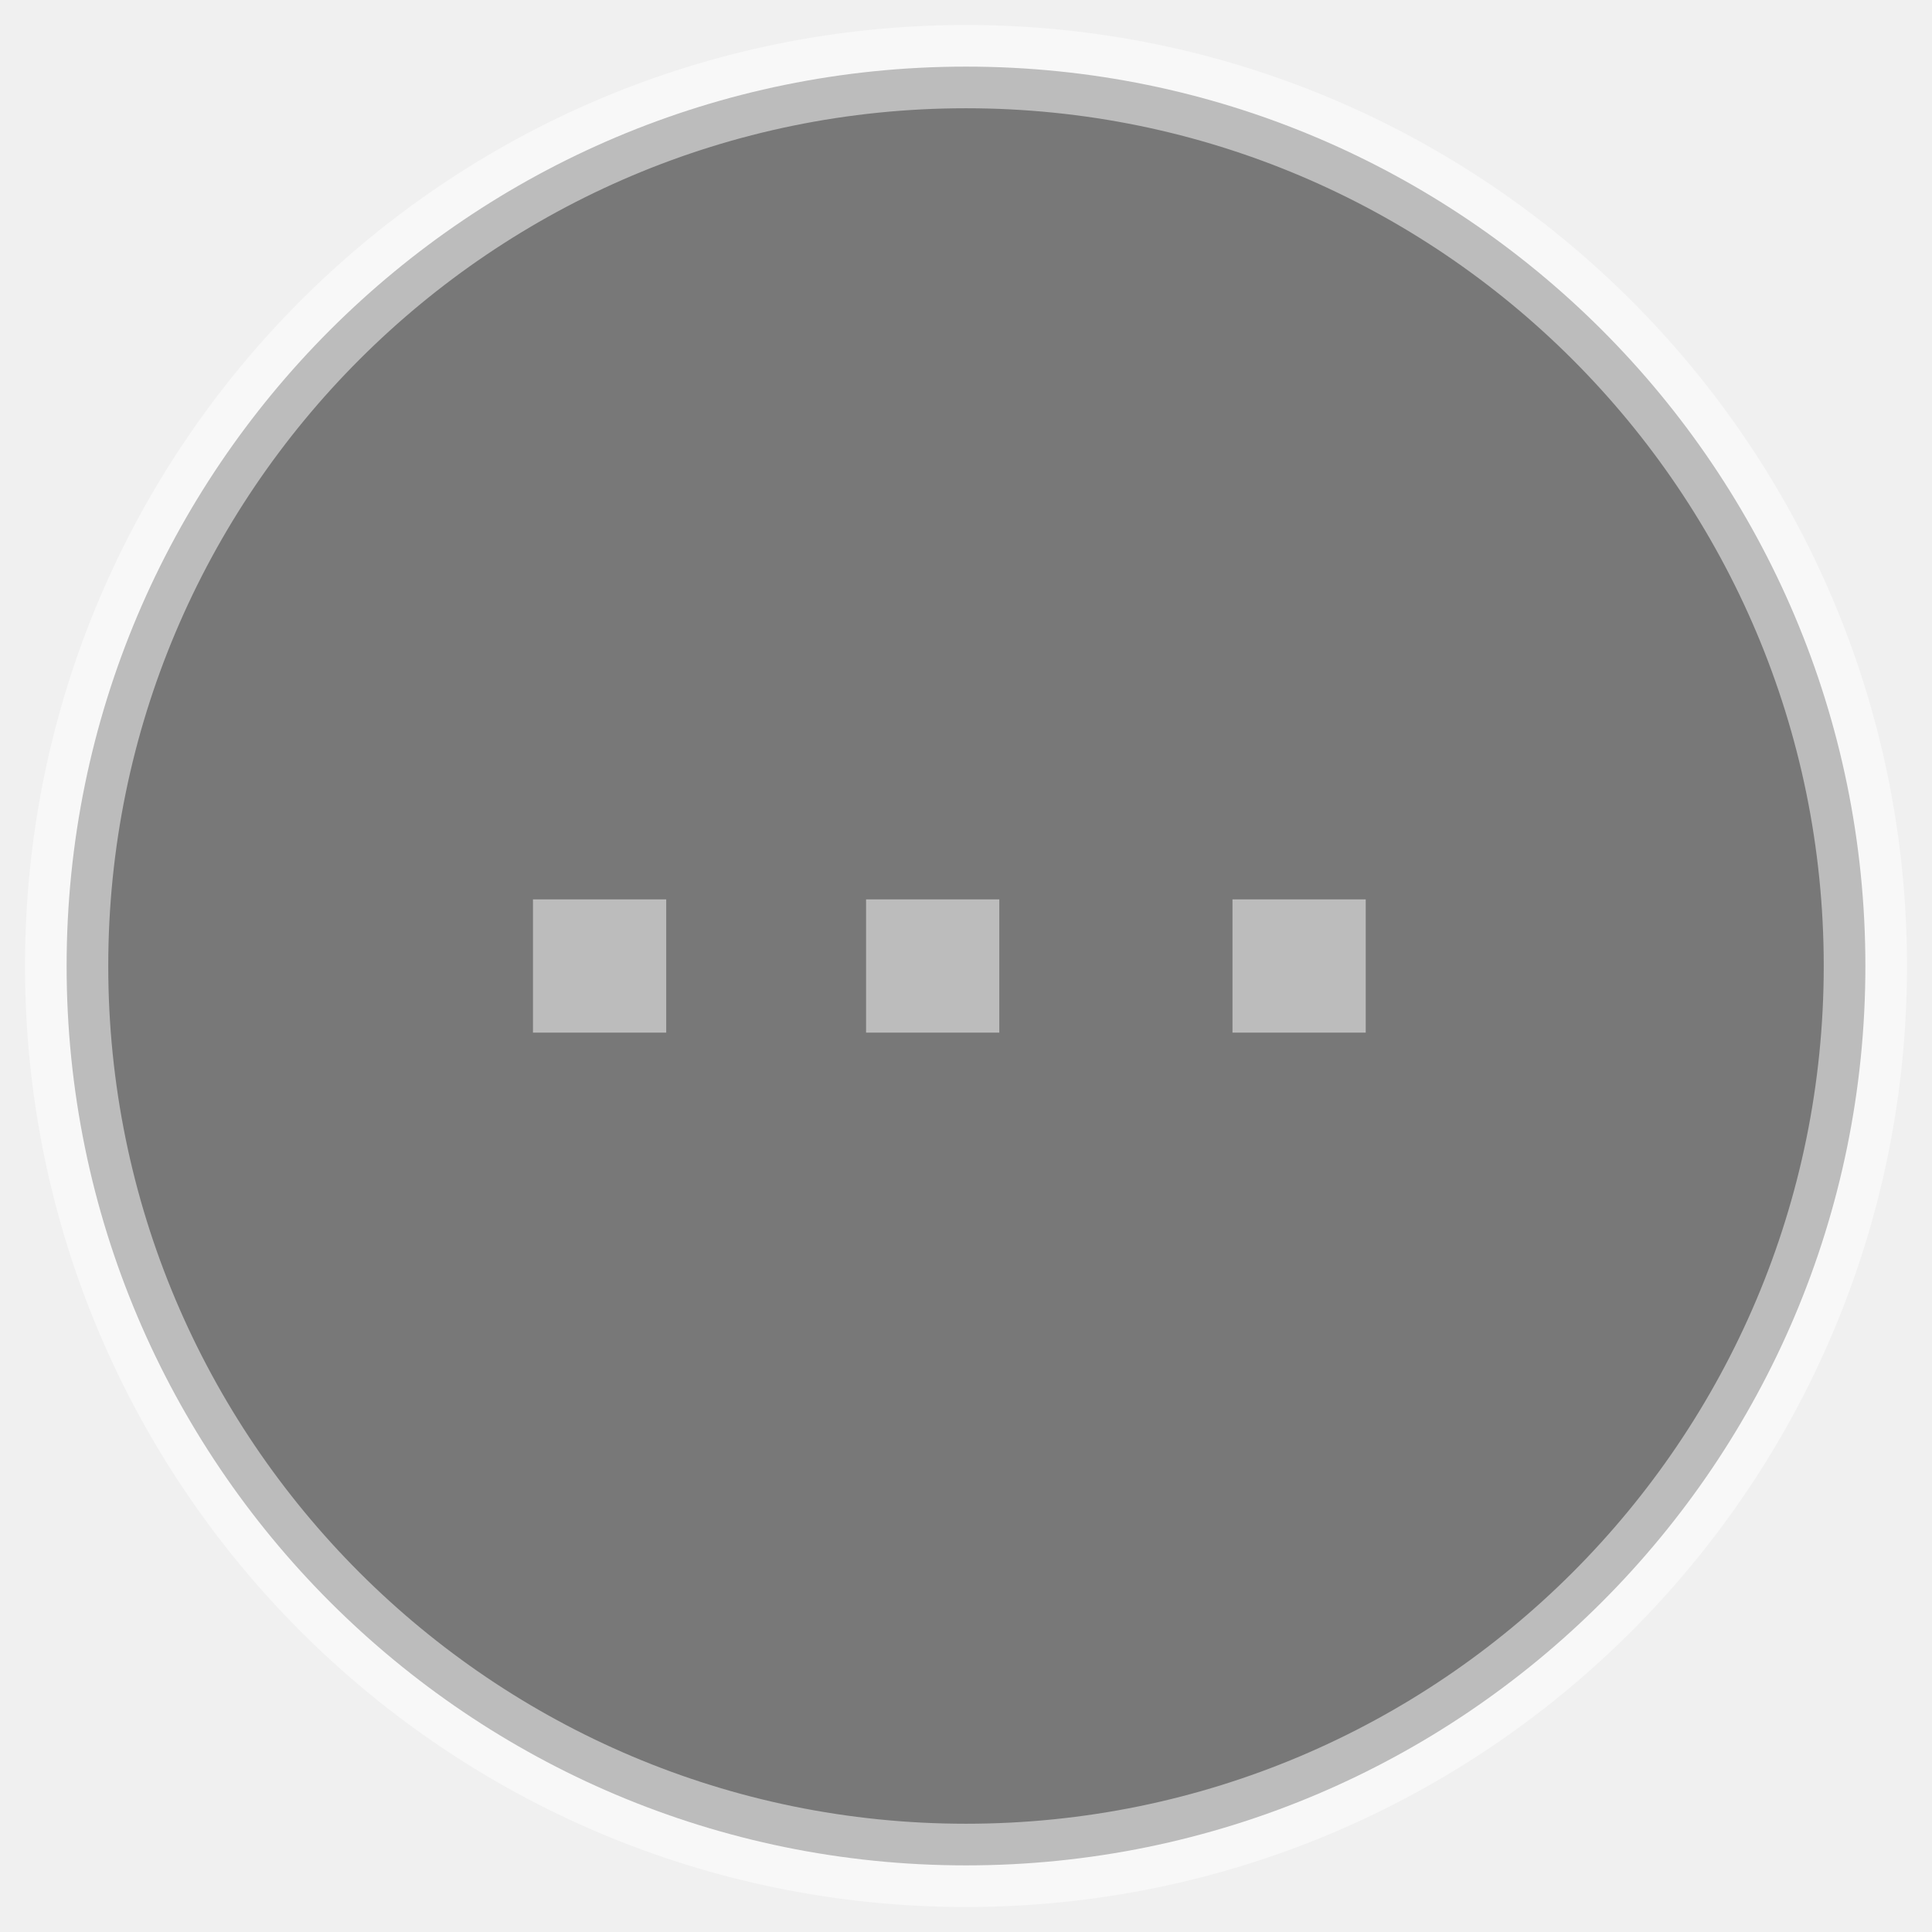
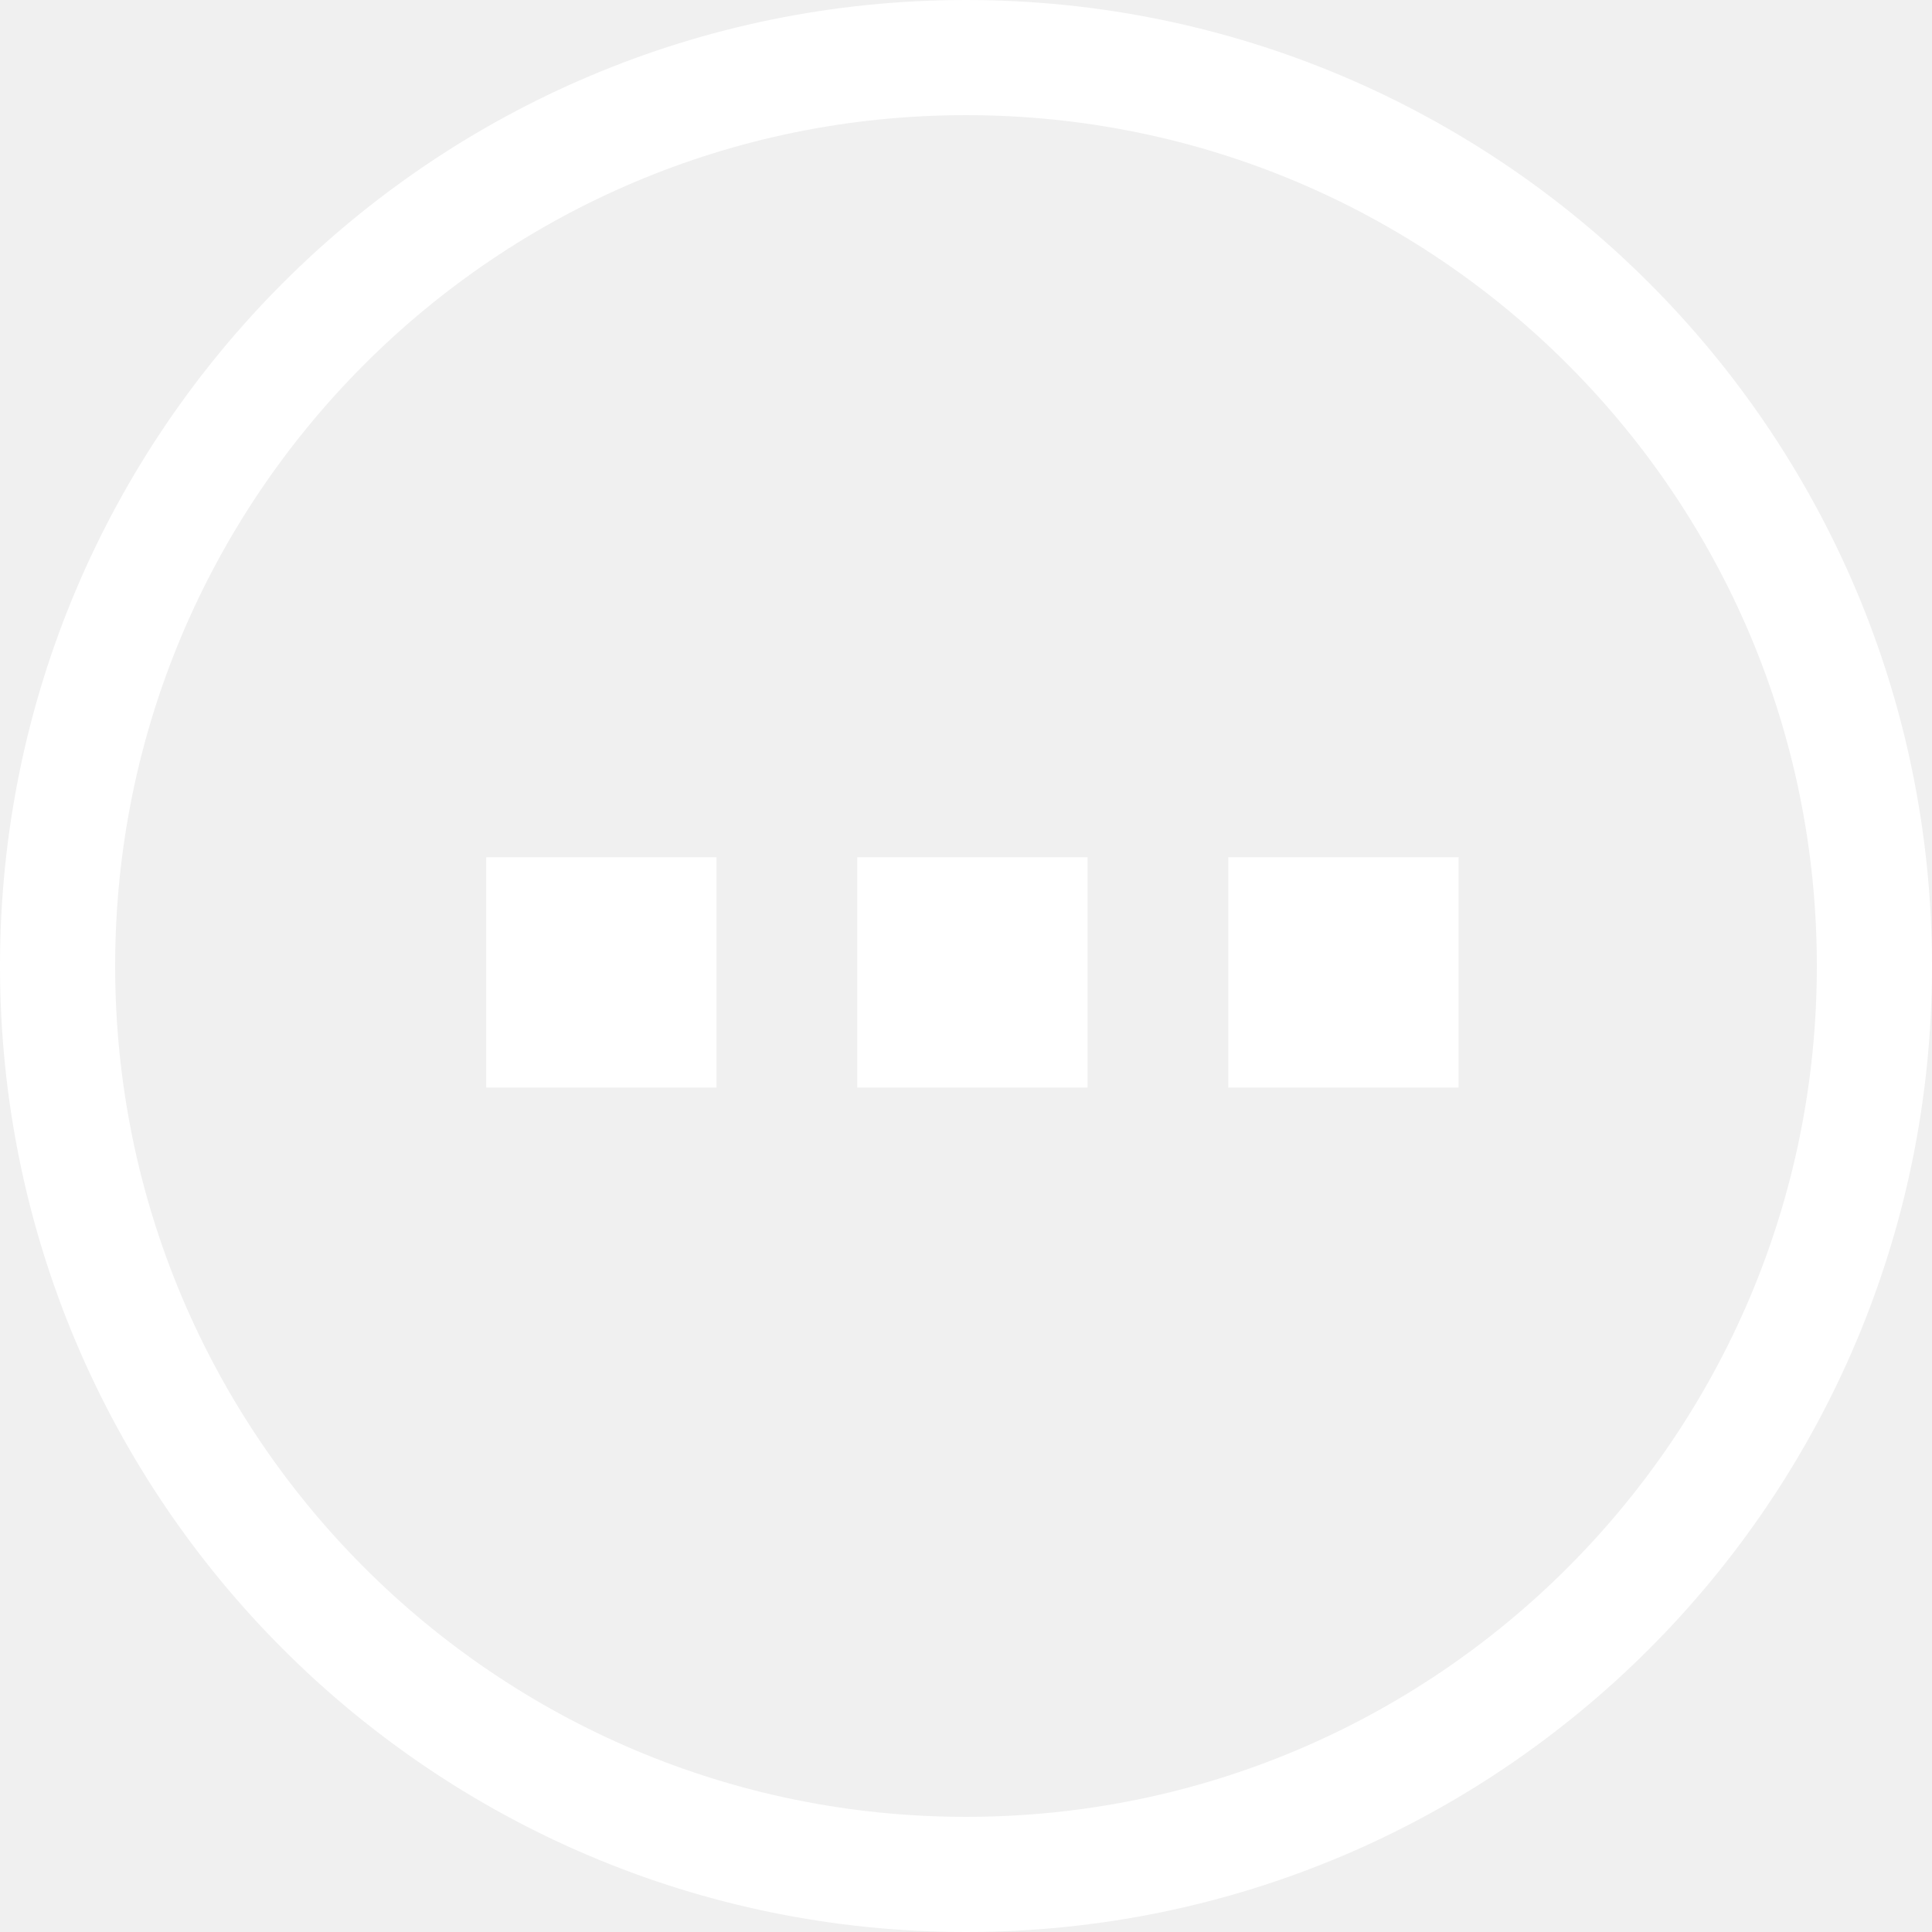
- <svg xmlns="http://www.w3.org/2000/svg" width="58px" height="58px" viewBox="0 0 58 58" version="1.1">
-   <g id="Page-1" stroke="none" stroke-width="1" fill="none" fill-rule="evenodd">
-     <g id="Dashboard-Copy-8" transform="translate(-674, -1261)">
-       <g id="Buttons" transform="translate(0, 1246)">
-         <g id="Group-10" transform="translate(676, 17)">
-           <circle id="Oval-2" stroke-opacity="0.5" stroke="#FFFFFF" stroke-width="2.5" fill-opacity="0.5" fill="#000000" cx="27" cy="27" r="27" />
-           <rect id="Rectangle-4" fill="#FFFFFF" opacity="0.5" x="35" y="25" width="4" height="4" />
-           <rect id="Rectangle-4-Copy-2" fill="#FFFFFF" opacity="0.5" x="14" y="25" width="4" height="4" />
-           <rect id="Rectangle-4-Copy" fill="#FFFFFF" opacity="0.5" x="24" y="25" width="4" height="4" />
-         </g>
-       </g>
-     </g>
-   </g>
+ <svg xmlns="http://www.w3.org/2000/svg" width="151" height="151" viewBox="0 0 151 151" fill="none">
+   <circle cx="75.5" cy="75.5" r="71" stroke="white" stroke-width="9" />
+   <rect x="38" y="67" width="18" height="18" fill="white" />
+   <rect x="67" y="67" width="18" height="18" fill="white" />
+   <rect x="96" y="67" width="18" height="18" fill="white" />
</svg>
